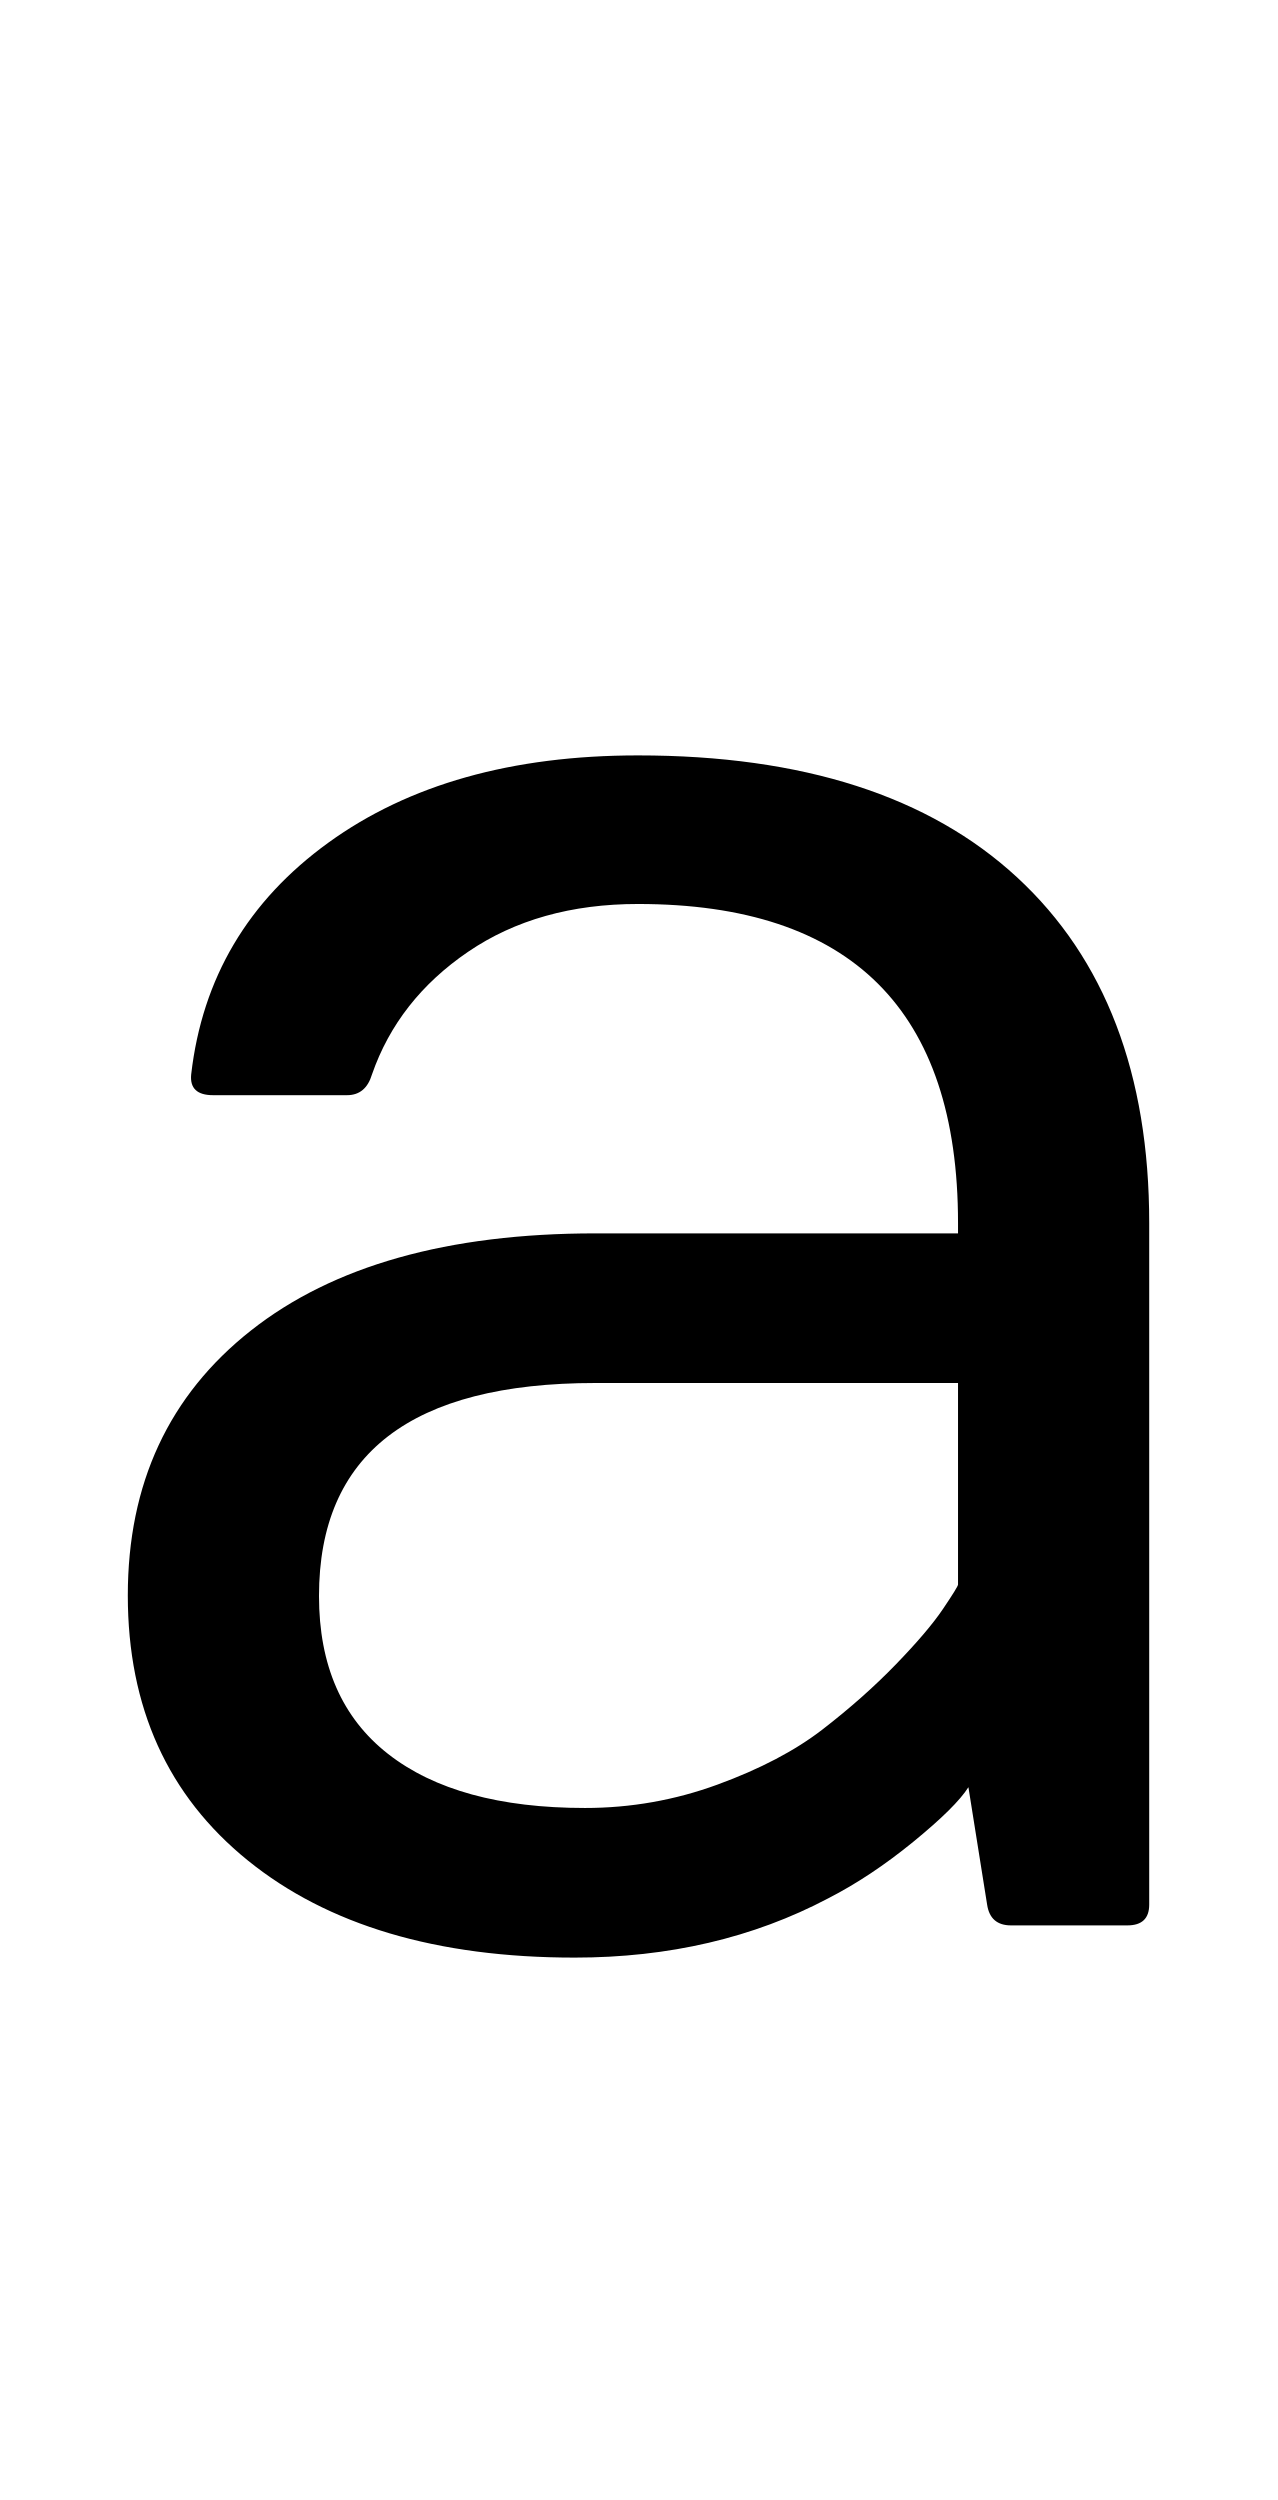
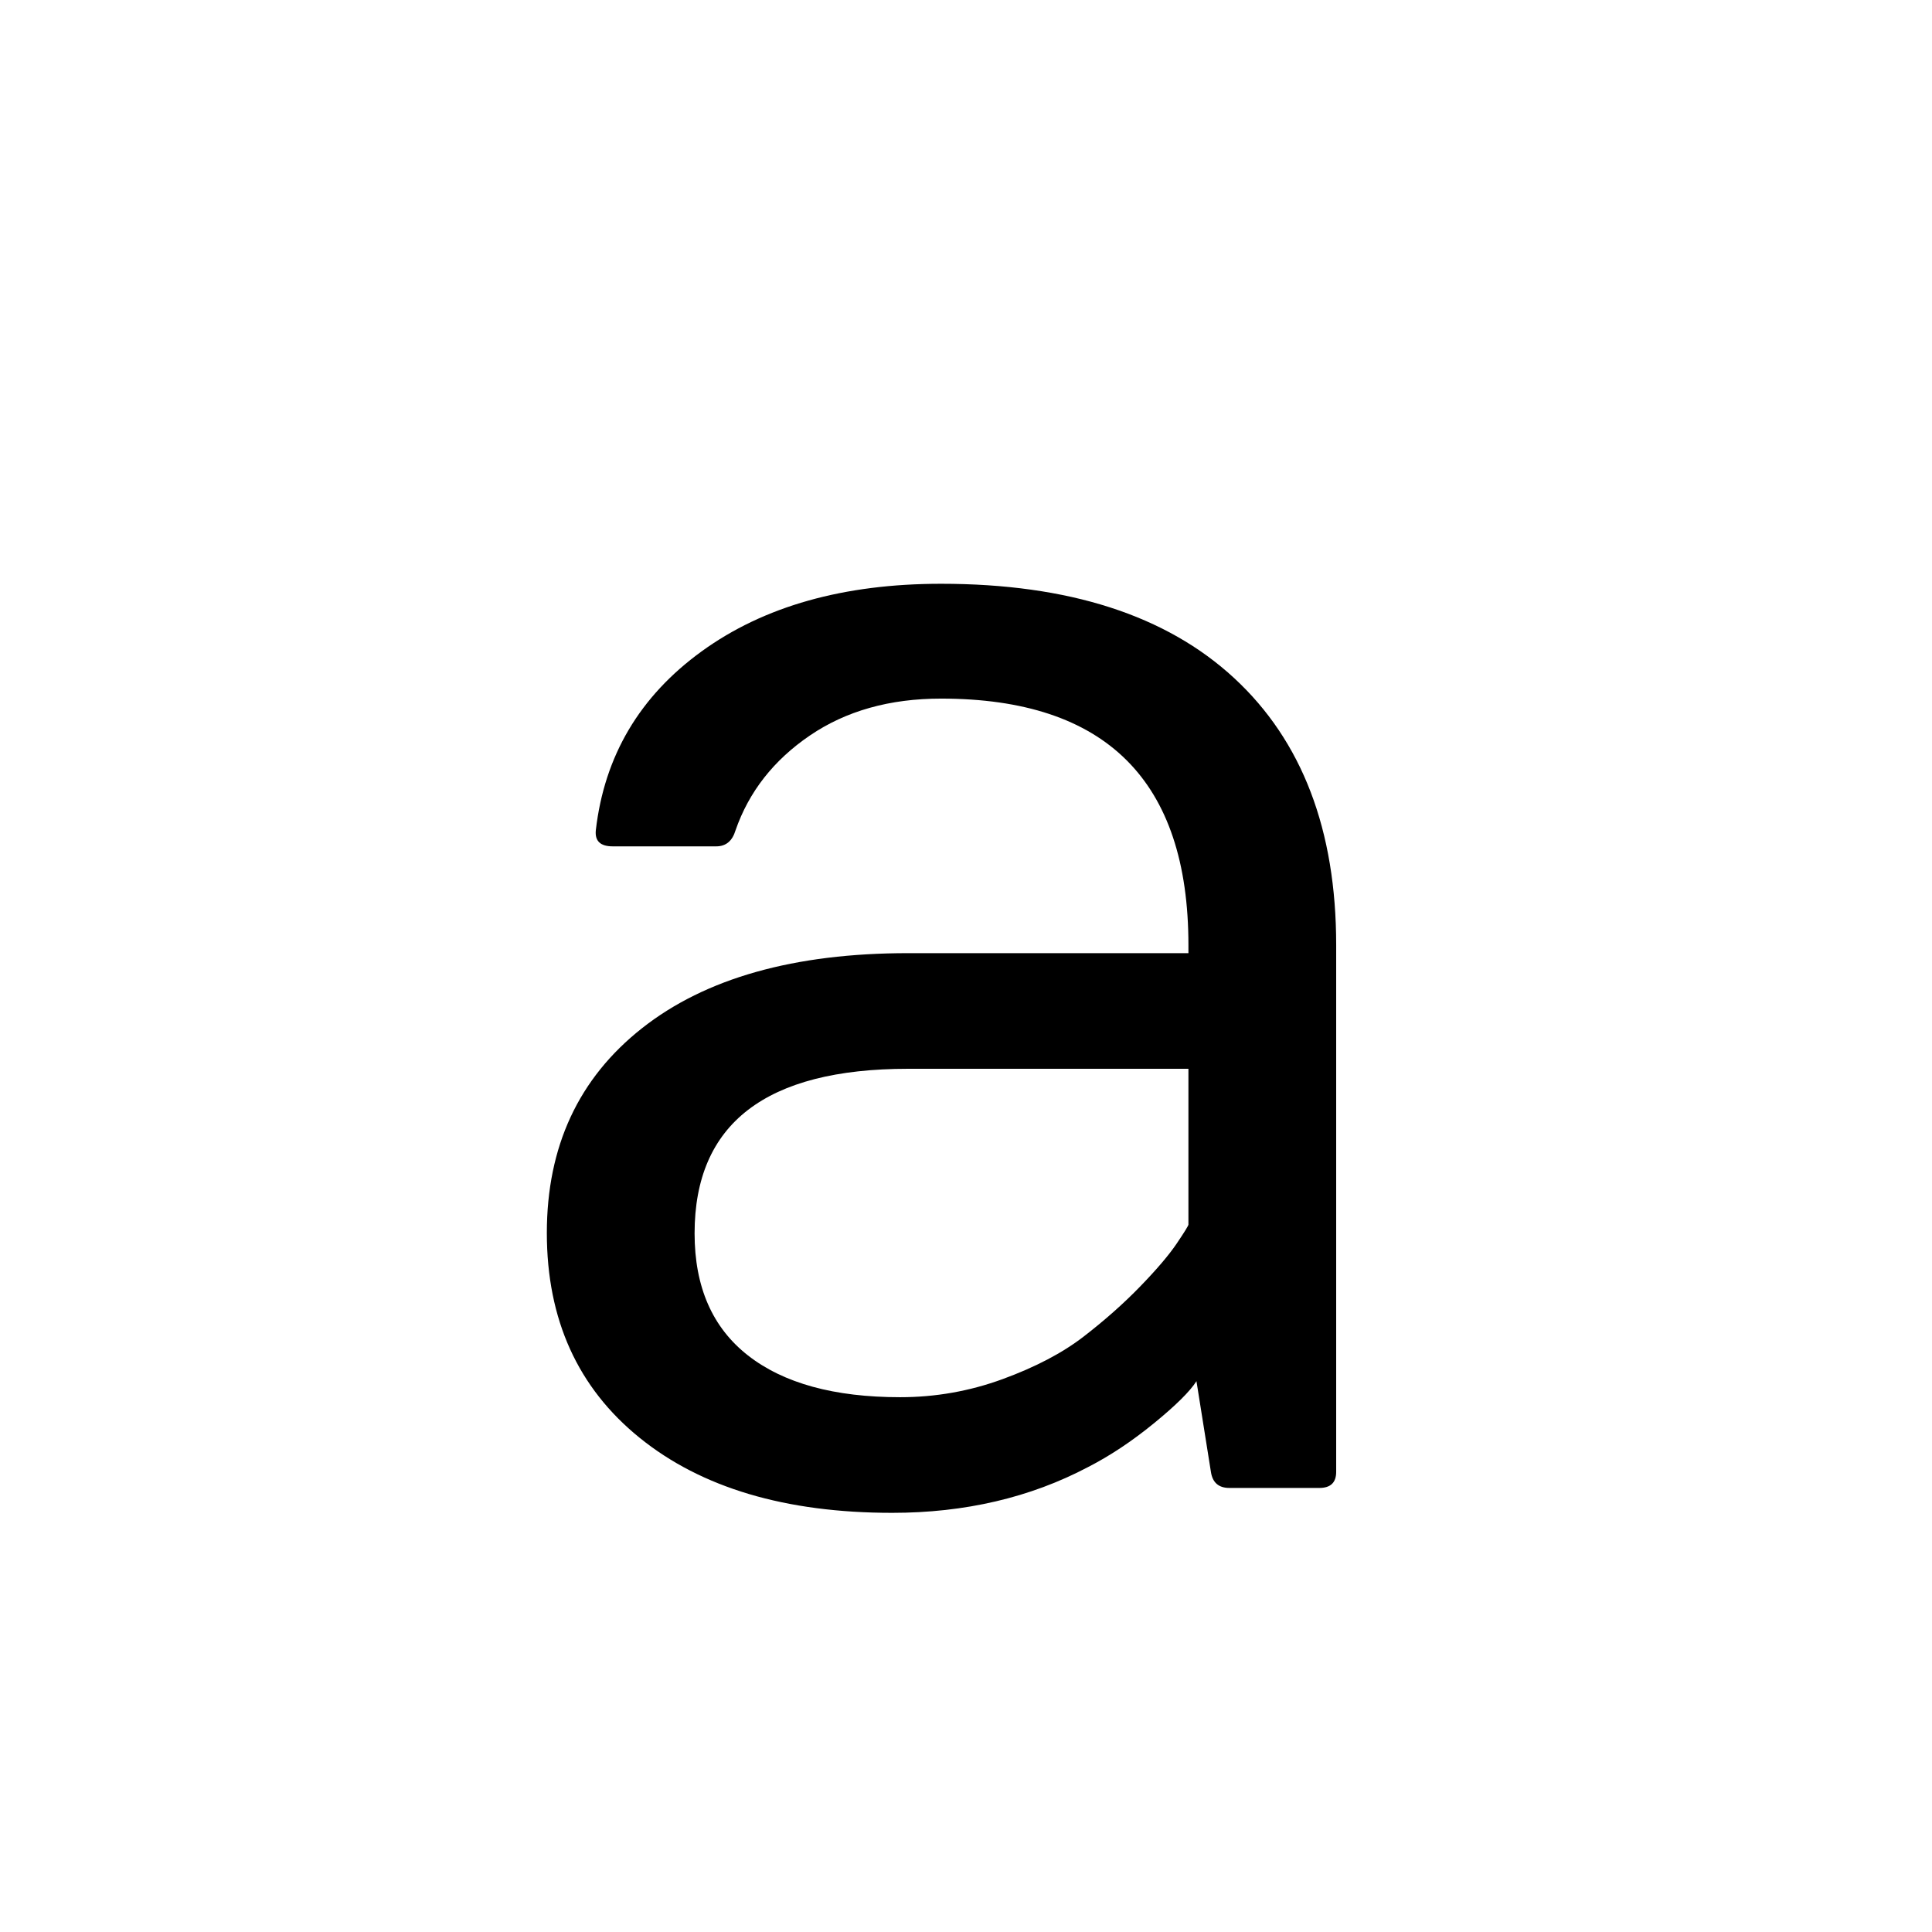
- <svg xmlns="http://www.w3.org/2000/svg" height="2406" width="1229">
+ <svg xmlns="http://www.w3.org/2000/svg" height="2406" width="2406">
  <style>
path { fill: black; fill-rule: nonzero; }
</style>
-   <g transform="translate(0, 1853) scale(1, -1)">
+   <g transform="translate(558, 1853) scale(1, -1)">
    <path d="M238.5,62.5 q-115.5,93.5,-115.5,255 q0,161.5,118.5,255 q118.5,93.5,331.5,93.5 l349,0 l0,10 q0,307,-308,307 q-96,0,-163.5,-46 q-67.5,-46,-92.5,-118 q-6,-20,-24,-20 l-129,0 q-23,0,-21,20 q16,139,132,223 q116,84,298,84 q238,0,365,-117.5 q127,-117.5,127,-332.5 l0,-656 q0,-20,-21,-20 l-112,0 q-20,0,-23,20 l-18,113 q-12,-19,-53,-52.5 q-41,-33.5,-82,-54.5 q-108,-57,-244,-57 q-199,0,-314.5,93.5 z M307,317 q0,-100,66.5,-152 q66.5,-52,189.5,-52 q66,0,127.5,22.5 q61.5,22.5,101,53 q39.5,30.5,70.5,62.5 q31,32,45.5,53.5 q14.5,21.5,14.5,23.5 l0,194 l-349,0 q-266,0,-266,-205 z" />
  </g>
</svg>
